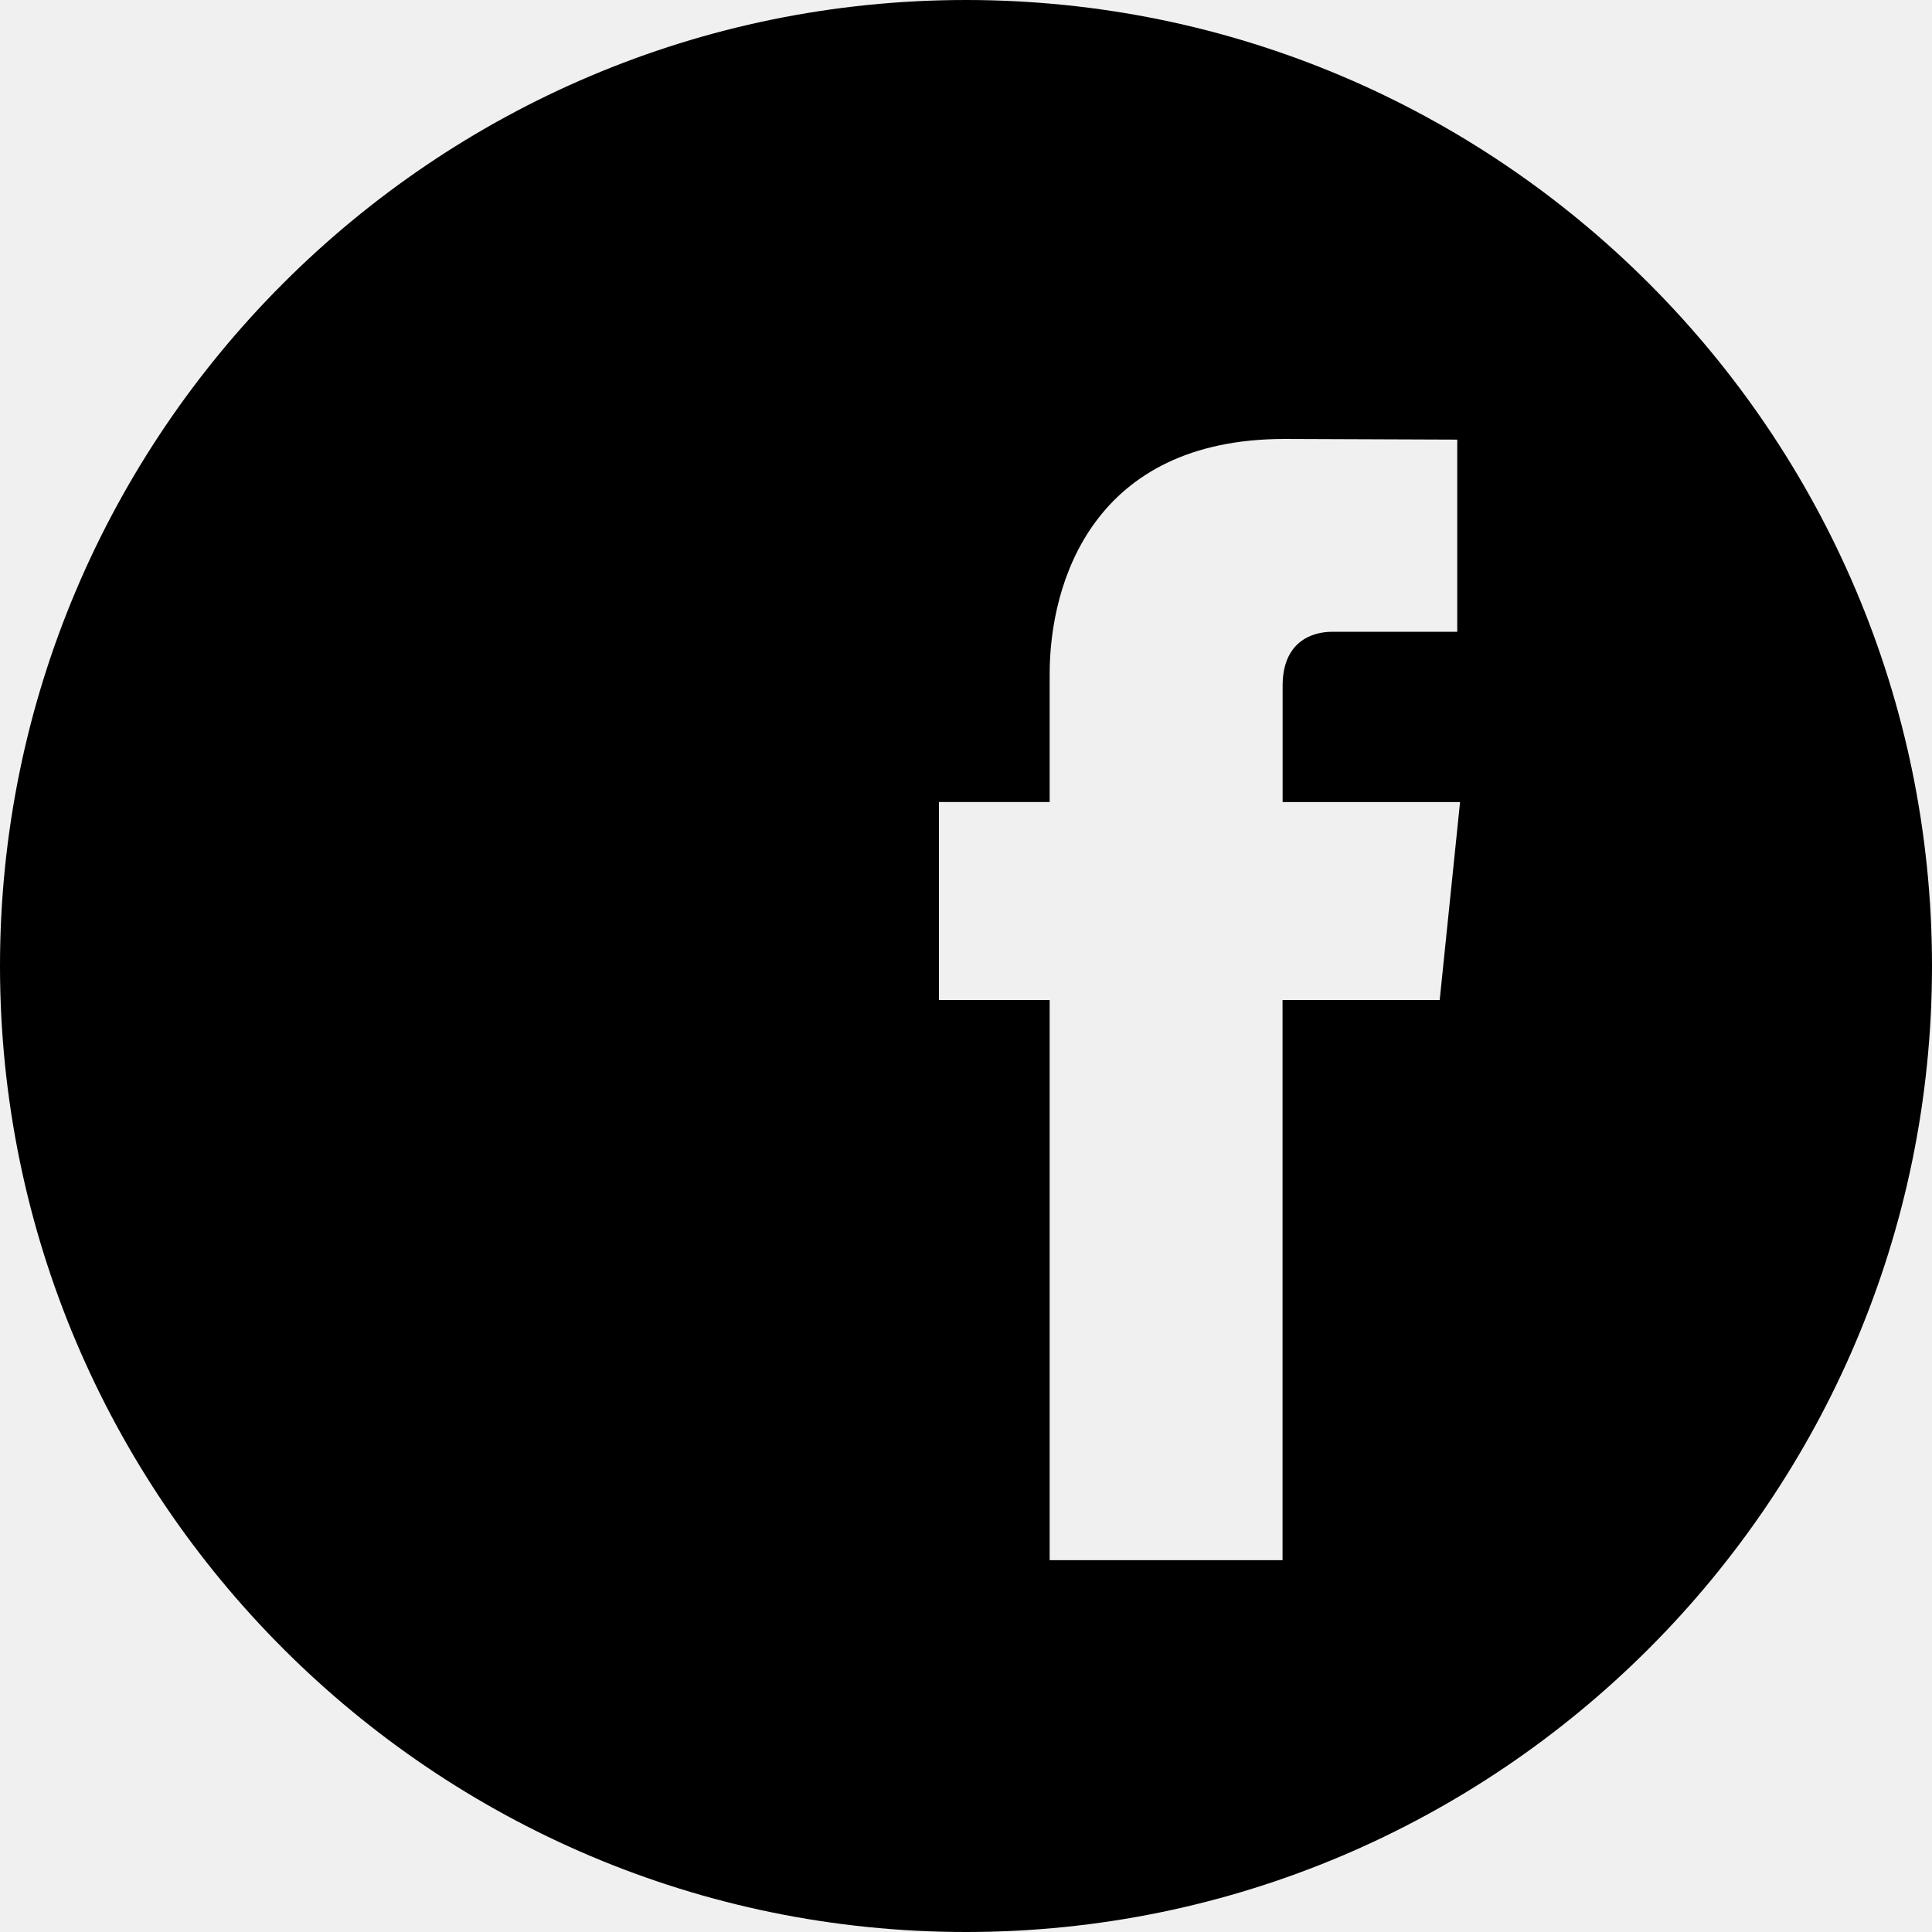
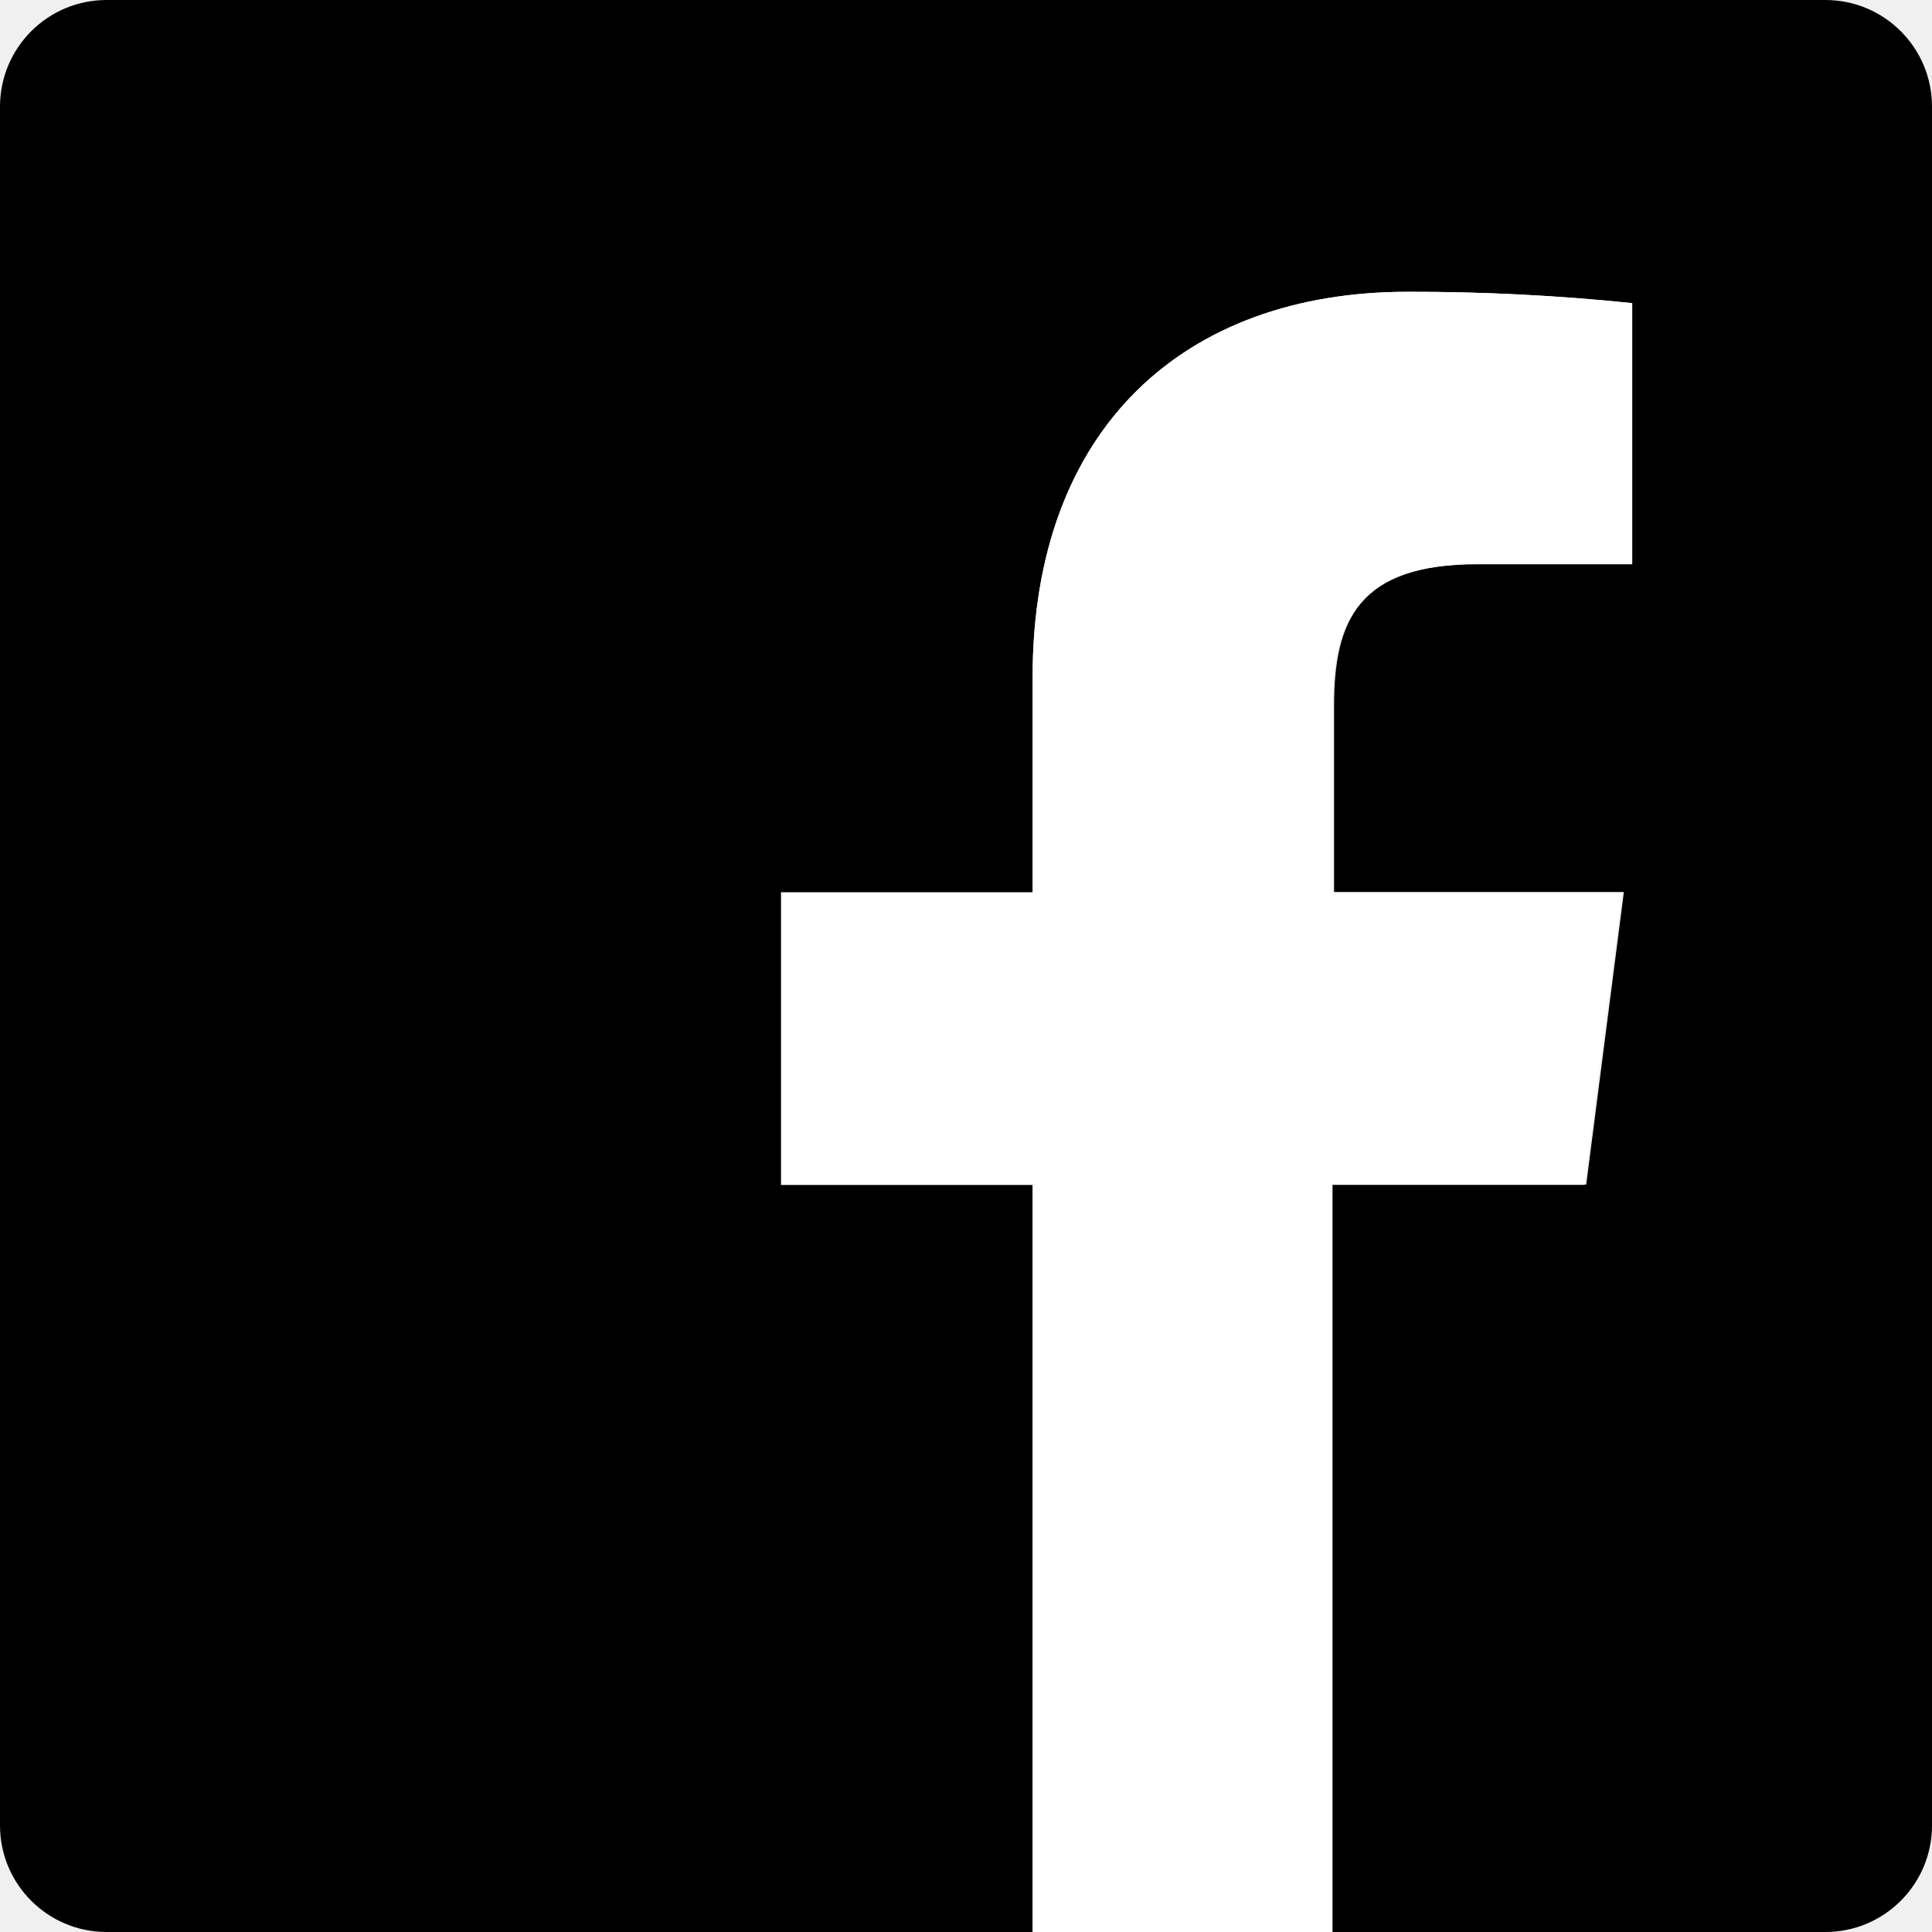
- <svg xmlns="http://www.w3.org/2000/svg" width="49.652" height="49.652" viewBox="0 0 49.652 49.652" version="1.1" id="svg4">
-   <defs id="defs8" />
-   <path d="M 24.826,0 C 11.137,0 0,11.137 0,24.826 0,38.514 11.137,49.652 24.826,49.652 38.514,49.652 49.652,38.514 49.652,24.826 49.652,11.137 38.516,0 24.826,0 Z M 37,25.7 H 32.961 V 40.096 H 26.976 V 25.7 H 24.131 V 20.612 H 26.976 V 17.321 C 26.976,14.964 28.096,11.281 33.016,11.281 L 37.451,11.298 V 16.237 H 34.232 C 33.708,16.237 32.963,16.499 32.963,17.623 V 20.613 H 37.523 Z" id="path2" />
+ <svg xmlns="http://www.w3.org/2000/svg" id="Layer_1" data-name="Layer 1" viewBox="0 0 58 58">
+   <defs>
+     <style>.cls-1{fill:#fff;}</style>
+   </defs>
+   <path d="M54.8,0H3.2A3.2,3.2,0,0,0,0,3.2V54.8A3.2,3.2,0,0,0,3.2,58H31V35.57H23.45V26.79H31V20.33c0-7.49,4.58-11.57,11.26-11.57A64.2,64.2,0,0,1,49,9.1v7.83h-4.6c-3.64,0-4.35,1.72-4.35,4.26v5.59h8.7l-1.13,8.78H40V58H54.8A3.2,3.2,0,0,0,58,54.8V3.2A3.2,3.2,0,0,0,54.8,0Z" />
+   <path id="f" class="cls-1" d="M40,58V35.57h7.57l1.13-8.78H40V21.2c0-2.54.71-4.26,4.35-4.26H49V9.1a64.2,64.2,0,0,0-6.75-.34C35.56,8.76,31,12.84,31,20.33v6.46H23.45v8.78H31V58Z" />
</svg>
